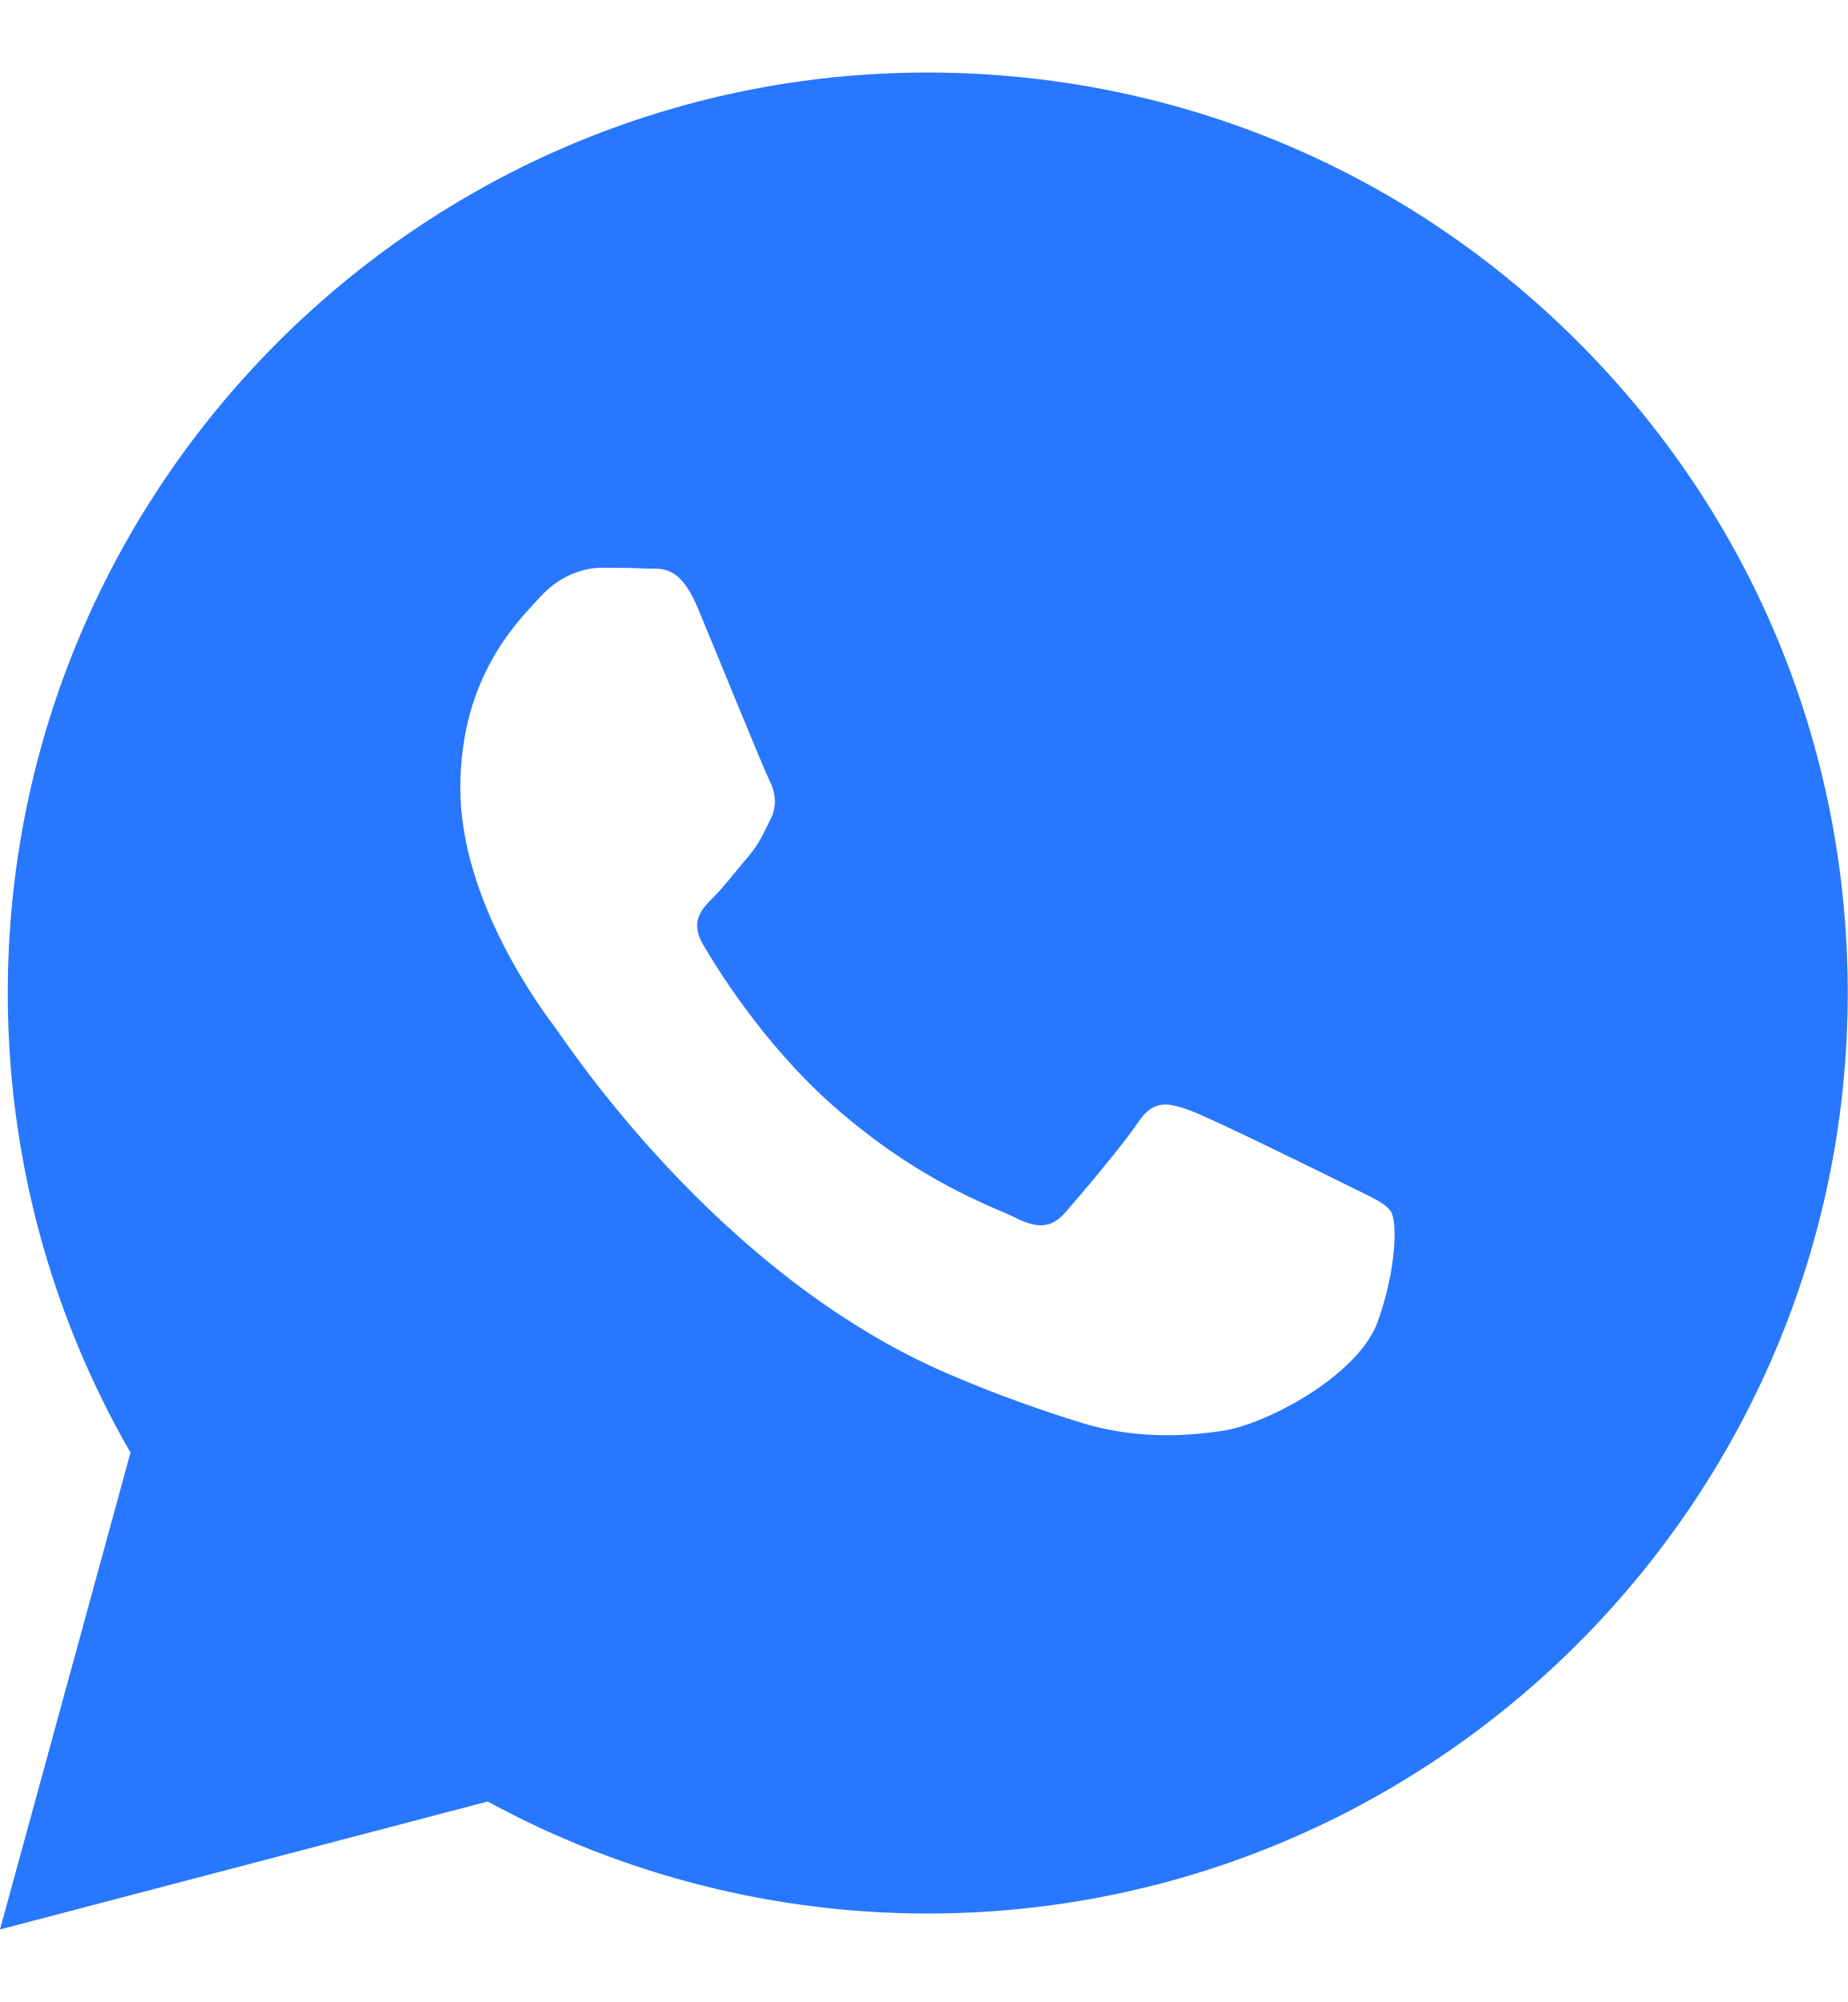
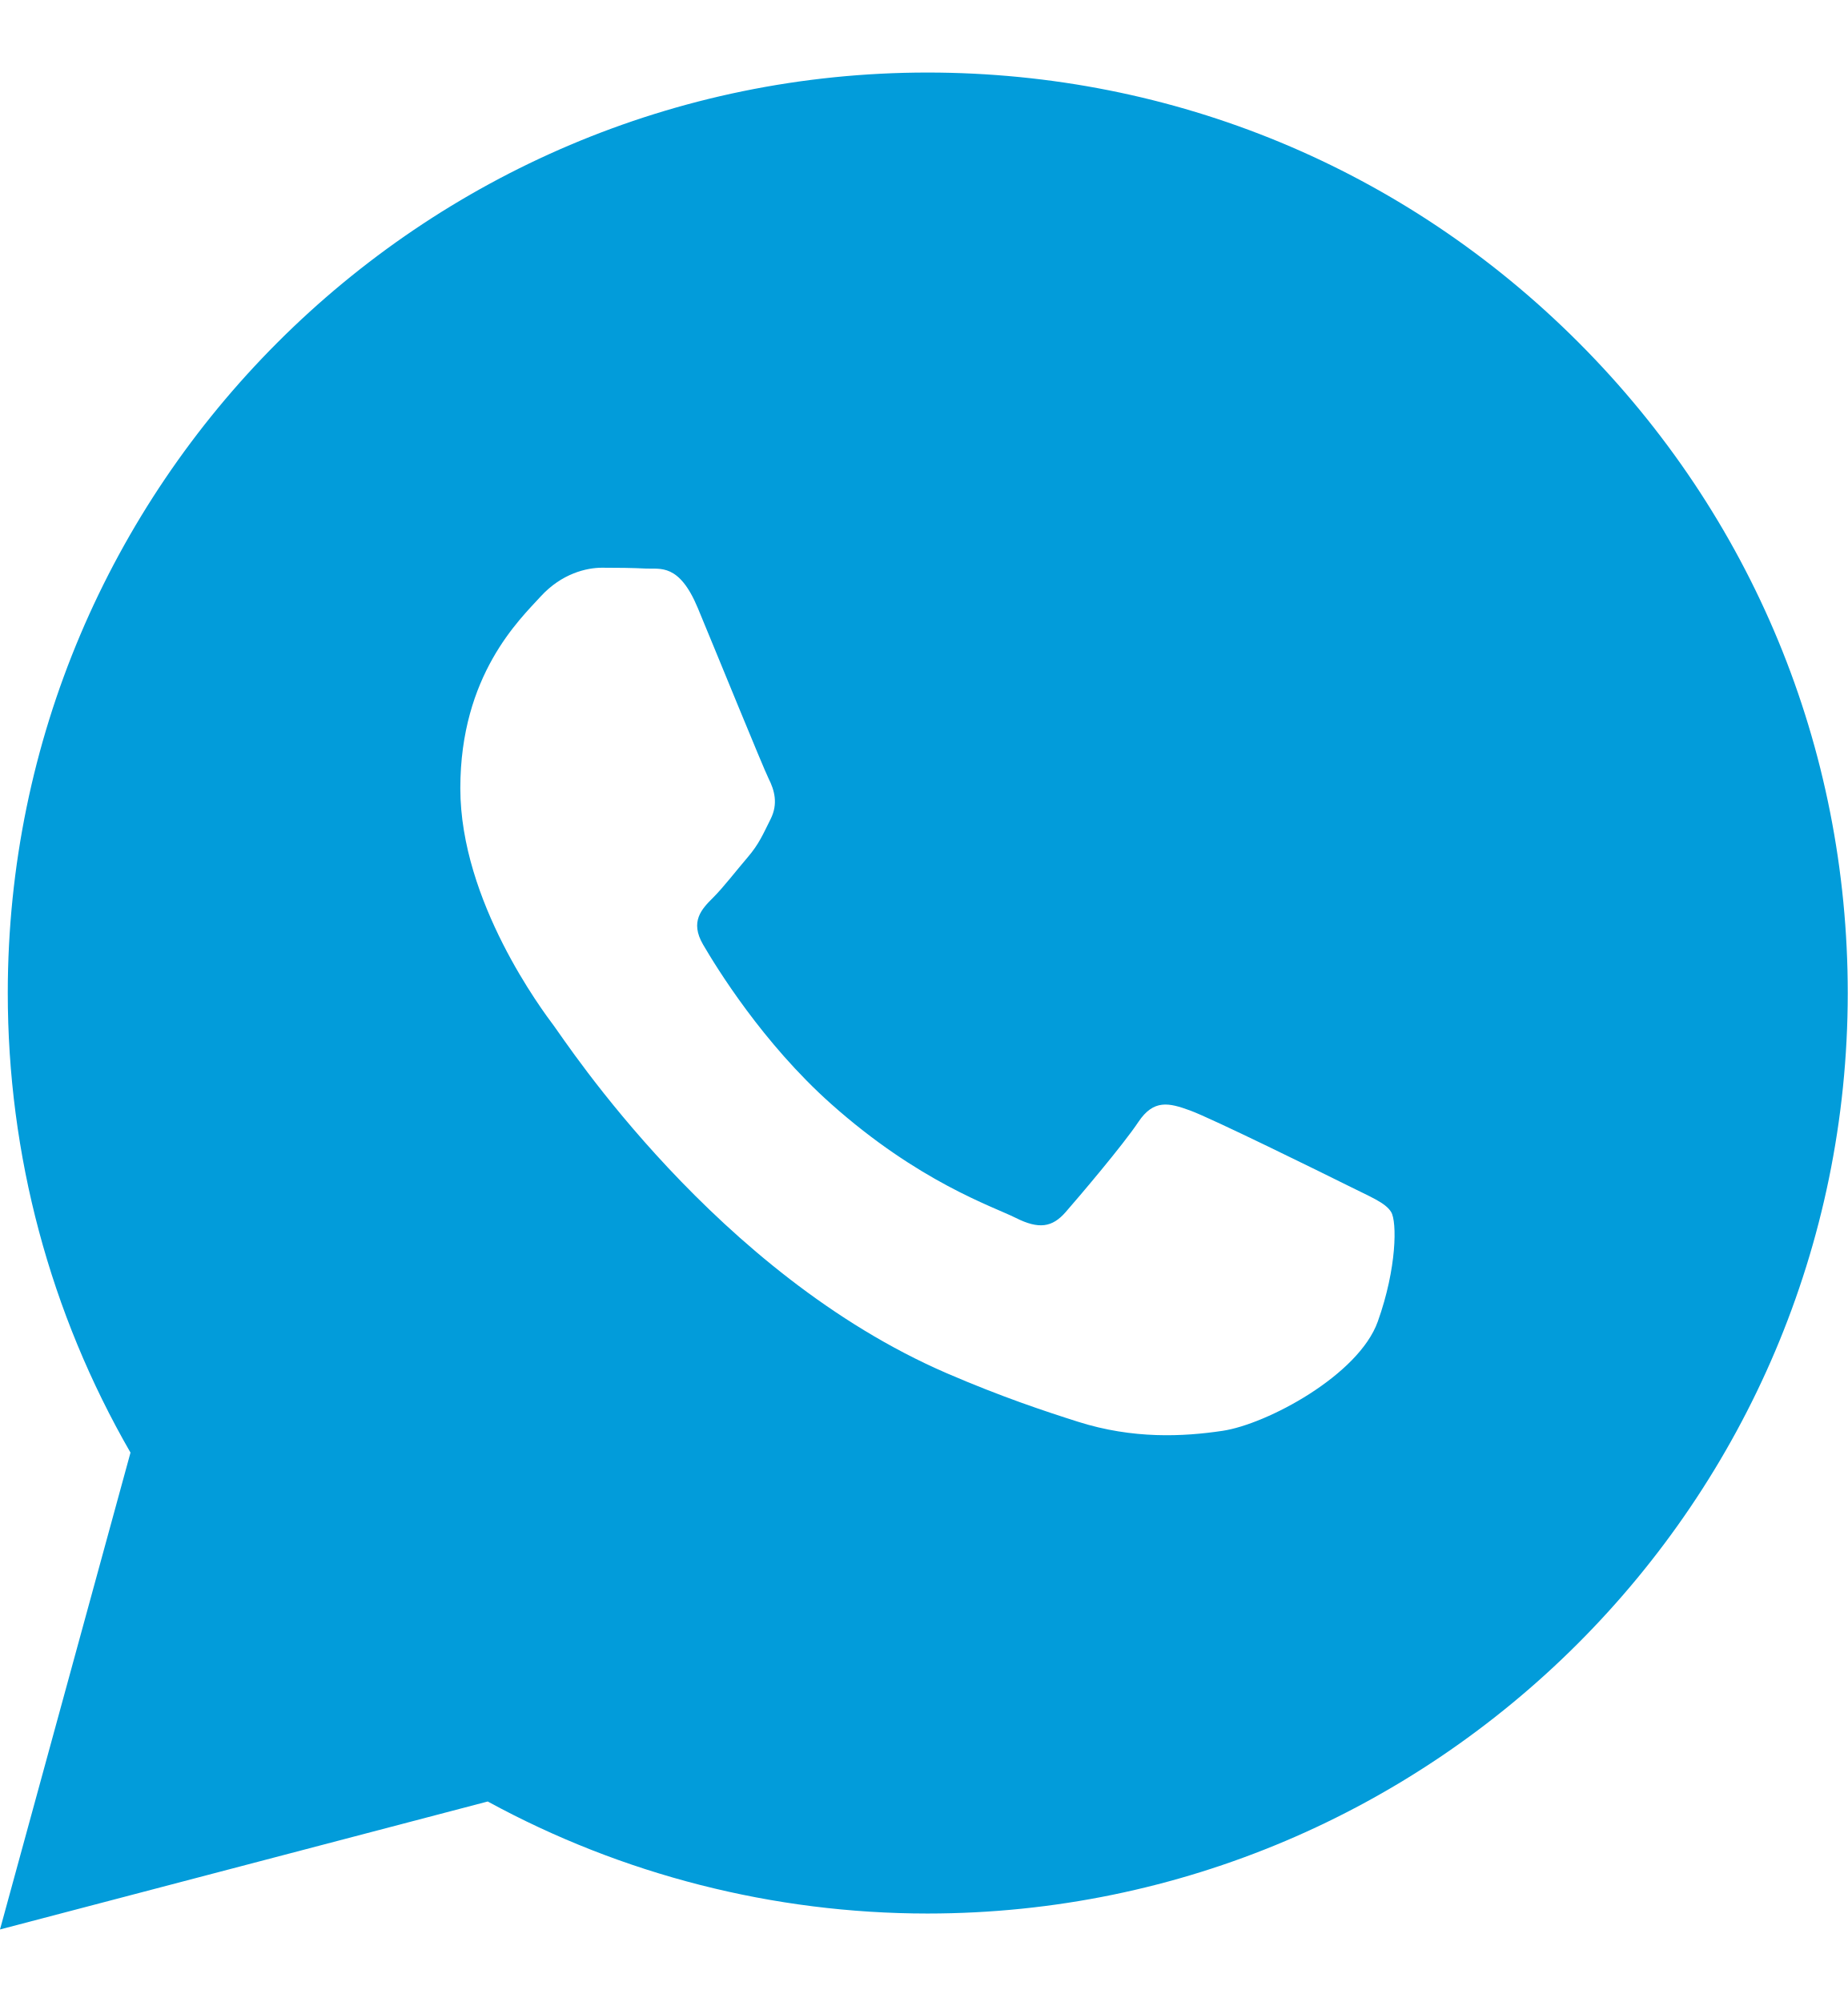
<svg xmlns="http://www.w3.org/2000/svg" width="24" height="26" viewBox="0 0 24 26" fill="none">
-   <path d="M12.05 0.942C15.246 0.944 18.247 2.188 20.503 4.447C22.759 6.706 24.001 9.708 24 12.9C23.997 19.488 18.638 24.848 12.05 24.851H12.045C10.045 24.85 8.08 24.348 6.335 23.396L0 25.058L1.695 18.865C0.65 17.053 0.1 14.998 0.101 12.892C0.103 6.303 5.463 0.942 12.05 0.942ZM7.819 7.373C7.62 7.373 7.297 7.447 7.023 7.746C6.75 8.045 5.979 8.768 5.979 10.237C5.979 11.707 7.047 13.126 7.197 13.326C7.347 13.525 9.304 16.541 12.299 17.835C13.011 18.142 13.567 18.326 14.001 18.464C14.716 18.691 15.367 18.659 15.881 18.582C16.455 18.496 17.648 17.86 17.896 17.162C18.145 16.465 18.145 15.867 18.07 15.742C17.996 15.618 17.797 15.543 17.499 15.393C17.2 15.244 15.732 14.521 15.458 14.422C15.184 14.322 14.985 14.273 14.786 14.571C14.587 14.87 14.015 15.543 13.841 15.742C13.667 15.941 13.493 15.967 13.194 15.817C12.896 15.668 11.934 15.352 10.793 14.335C9.905 13.543 9.306 12.565 9.132 12.267C8.958 11.968 9.113 11.806 9.263 11.657C9.397 11.523 9.562 11.308 9.711 11.134C9.86 10.96 9.91 10.835 10.01 10.636C10.109 10.437 10.059 10.262 9.984 10.113C9.91 9.964 9.312 8.493 9.063 7.895C8.821 7.314 8.575 7.393 8.392 7.384C8.218 7.375 8.018 7.373 7.819 7.373Z" fill="#2777FF" />
+   <path d="M12.05 0.942C15.246 0.944 18.247 2.188 20.503 4.447C22.759 6.706 24.001 9.708 24 12.9C23.997 19.488 18.638 24.848 12.05 24.851H12.045C10.045 24.85 8.08 24.348 6.335 23.396L0 25.058L1.695 18.865C0.65 17.053 0.1 14.998 0.101 12.892C0.103 6.303 5.463 0.942 12.05 0.942ZM7.819 7.373C7.62 7.373 7.297 7.447 7.023 7.746C6.75 8.045 5.979 8.768 5.979 10.237C5.979 11.707 7.047 13.126 7.197 13.326C7.347 13.525 9.304 16.541 12.299 17.835C13.011 18.142 13.567 18.326 14.001 18.464C14.716 18.691 15.367 18.659 15.881 18.582C16.455 18.496 17.648 17.86 17.896 17.162C18.145 16.465 18.145 15.867 18.07 15.742C17.996 15.618 17.797 15.543 17.499 15.393C17.2 15.244 15.732 14.521 15.458 14.422C15.184 14.322 14.985 14.273 14.786 14.571C14.587 14.87 14.015 15.543 13.841 15.742C13.667 15.941 13.493 15.967 13.194 15.817C12.896 15.668 11.934 15.352 10.793 14.335C9.905 13.543 9.306 12.565 9.132 12.267C8.958 11.968 9.113 11.806 9.263 11.657C9.397 11.523 9.562 11.308 9.711 11.134C9.86 10.96 9.91 10.835 10.01 10.636C10.109 10.437 10.059 10.262 9.984 10.113C9.91 9.964 9.312 8.493 9.063 7.895C8.821 7.314 8.575 7.393 8.392 7.384C8.218 7.375 8.018 7.373 7.819 7.373Z" fill="#029cda" />
</svg>
